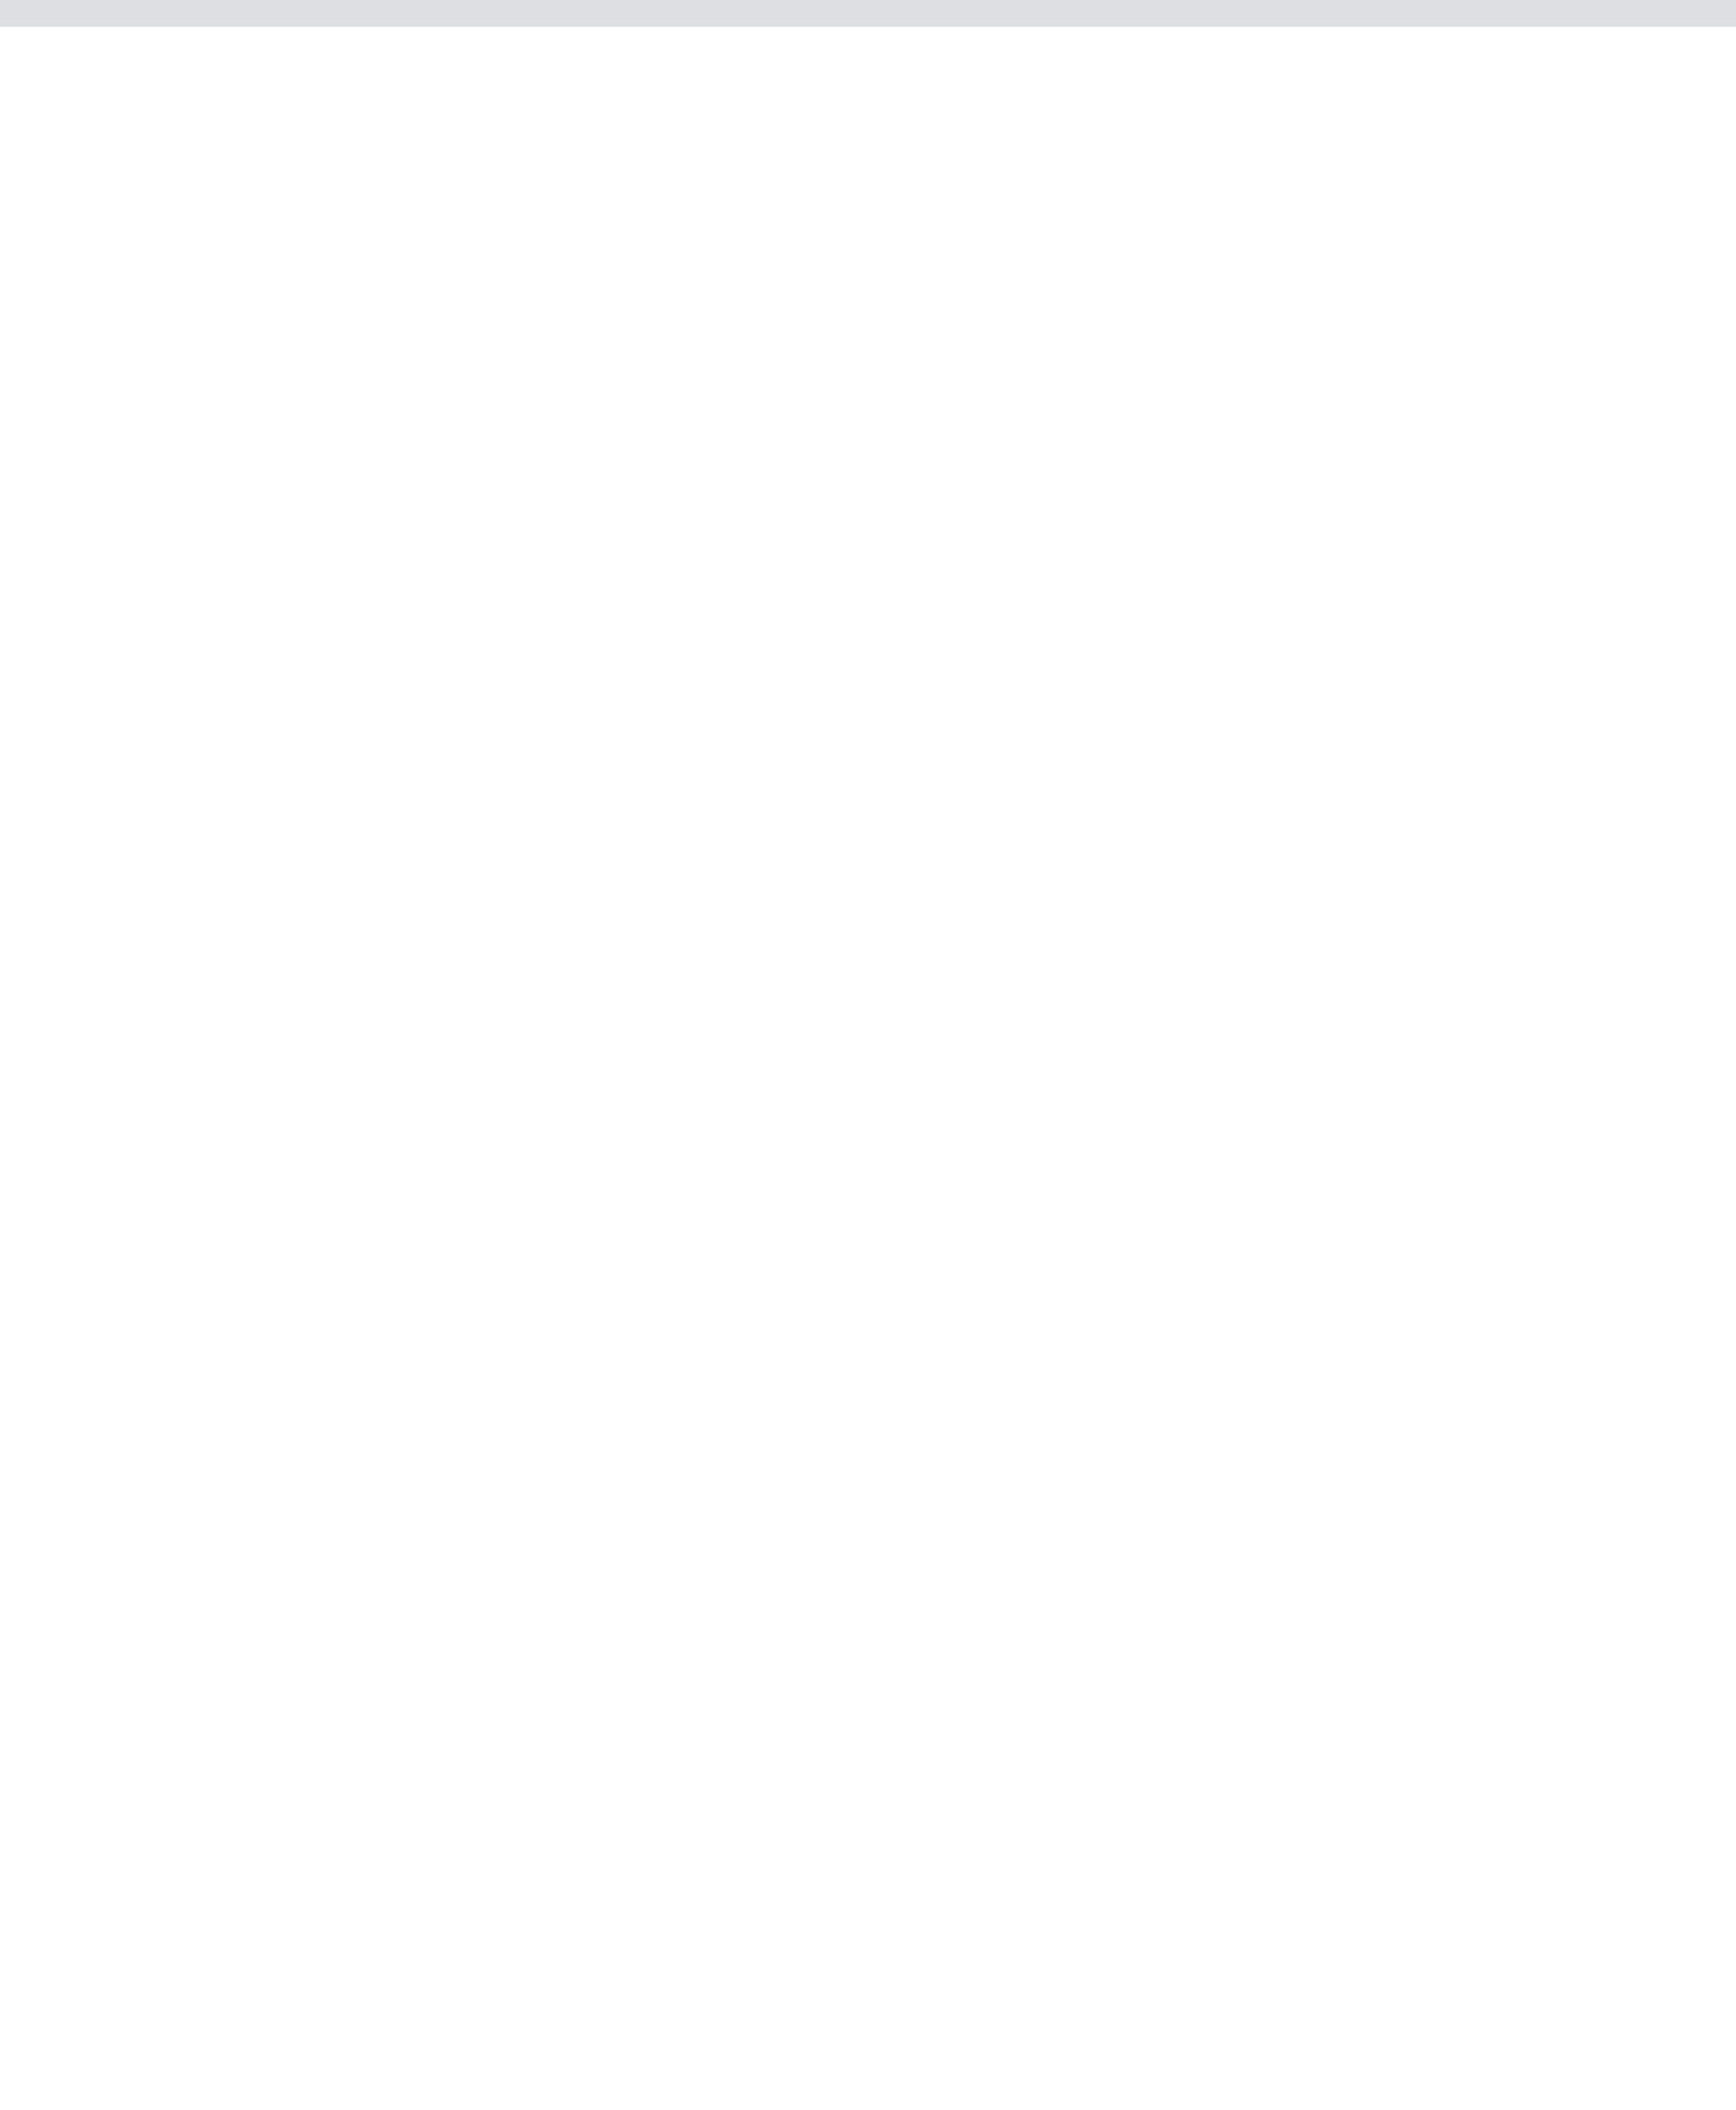
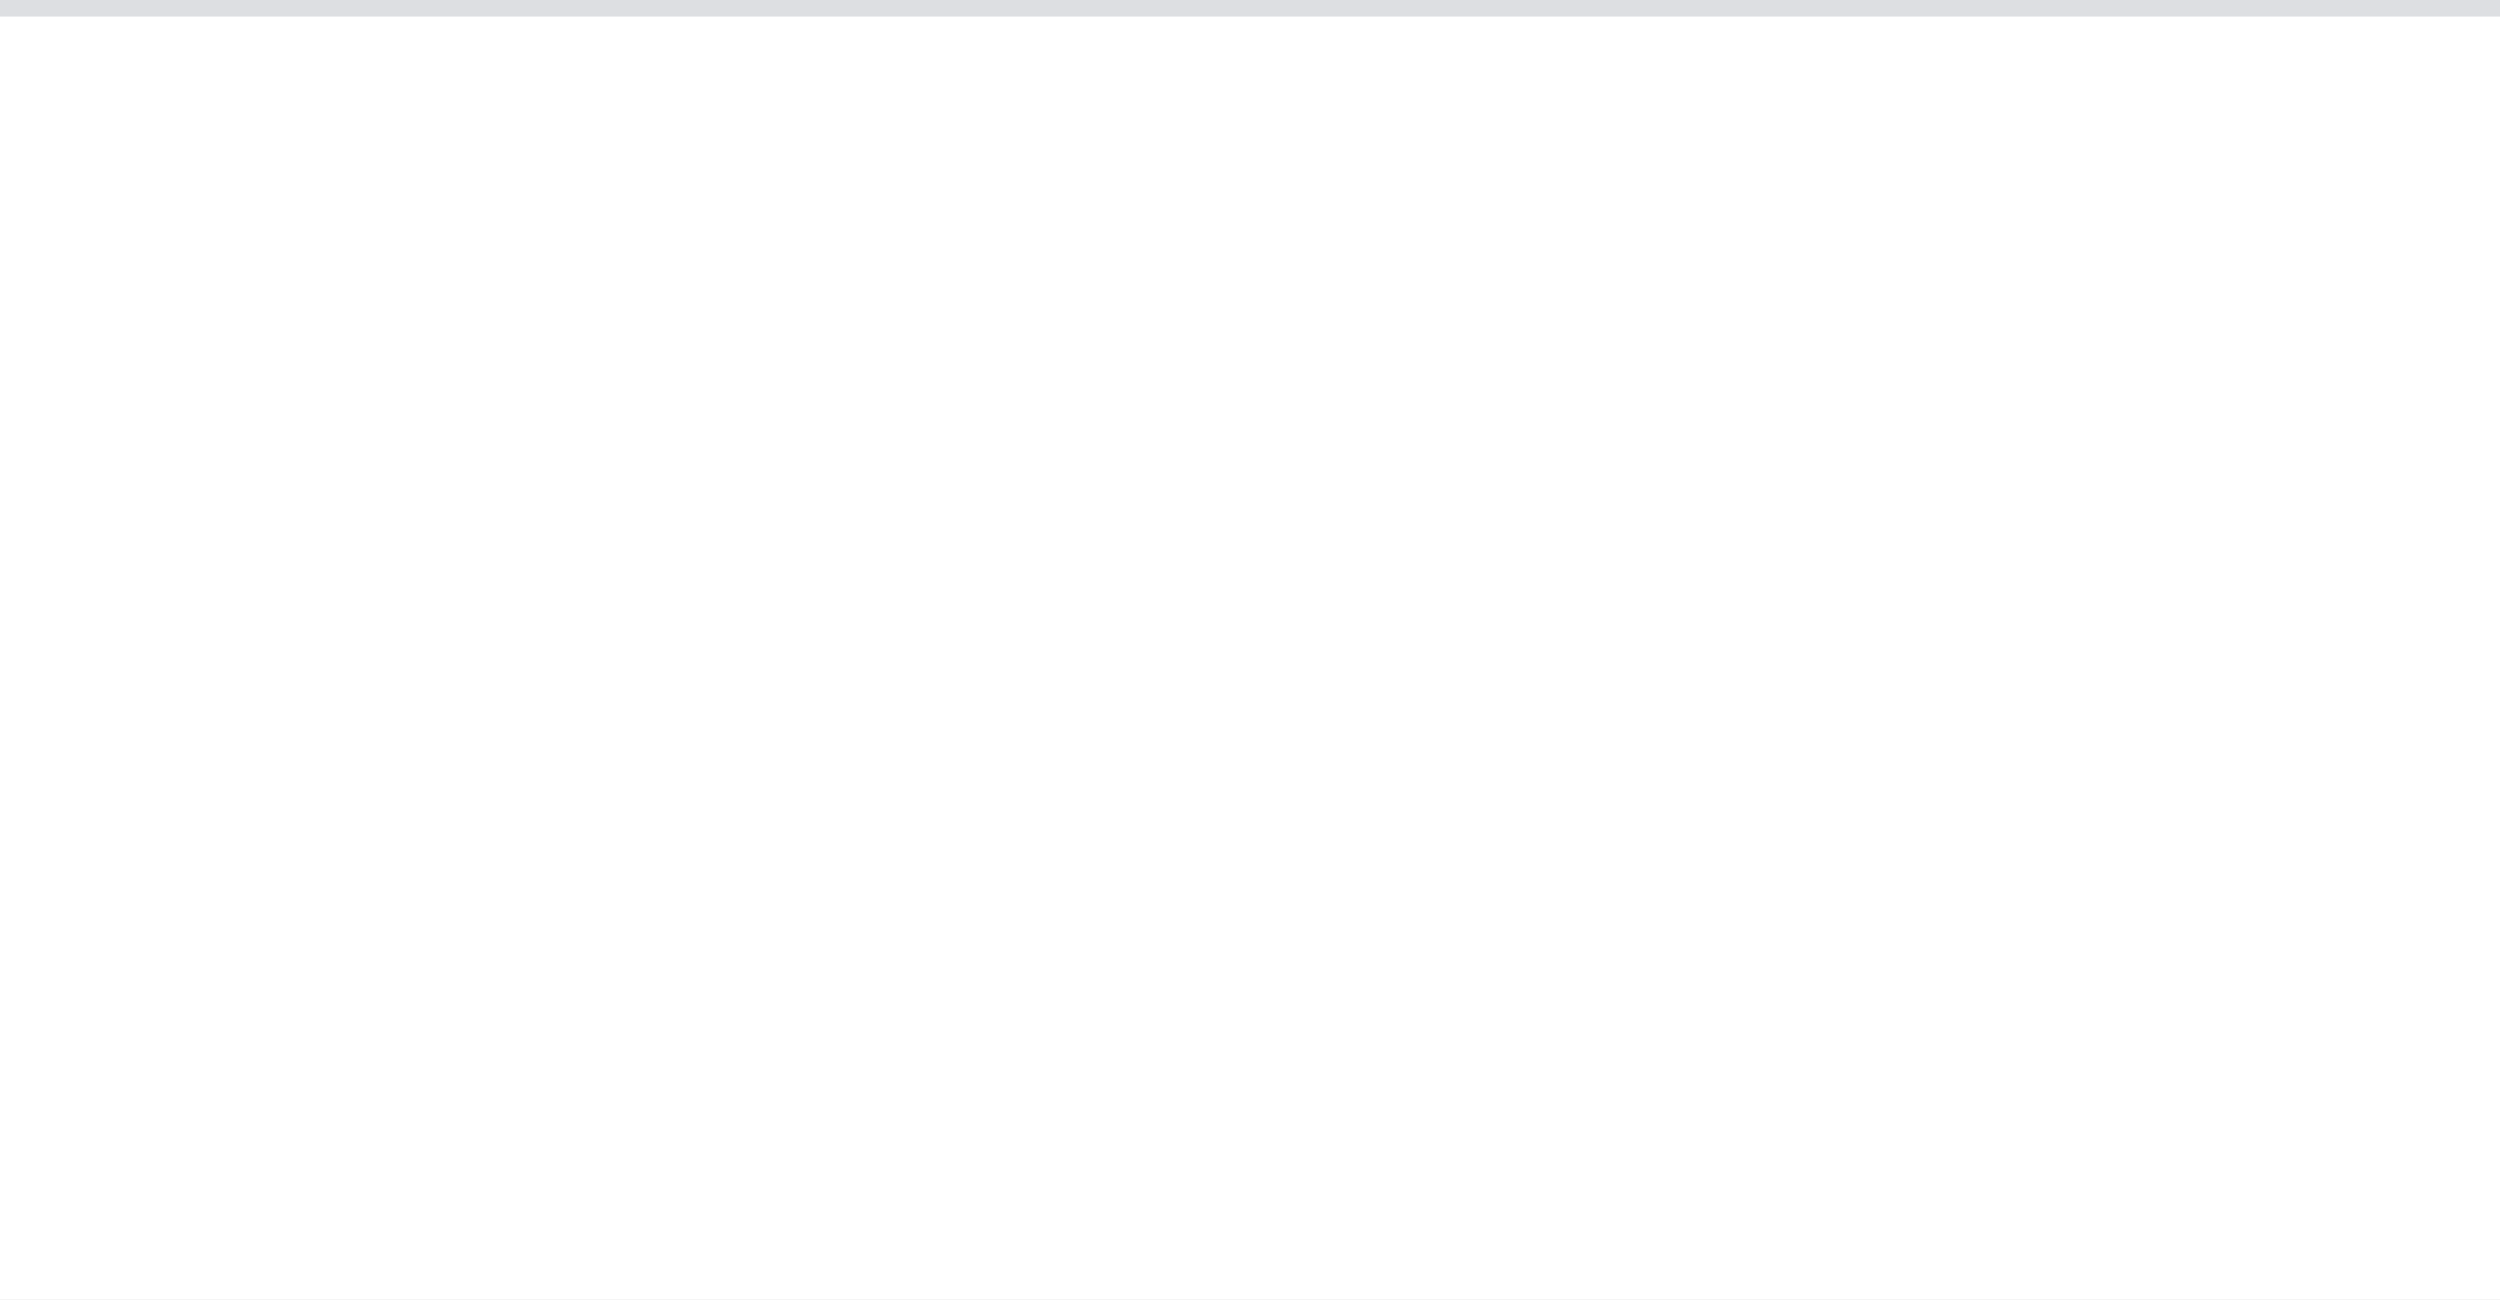
- <svg xmlns="http://www.w3.org/2000/svg" version="1.1" width="65px" height="79px">
-   <g transform="matrix(1 0 0 1 -169 -257 )">
-     <path d="M 169 258  L 234 258  L 234 336  L 169 336  L 169 258  Z " fill-rule="nonzero" fill="#ffffff" stroke="none" />
-     <path d="M 169 257.5  L 234 257.5  " stroke-width="1" stroke="#dadce0" fill="none" stroke-opacity="0.867" />
+ <svg xmlns="http://www.w3.org/2000/svg" version="1.1" width="152px" height="79px">
+   <g transform="matrix(1 0 0 1 -17 -257 )">
+     <path d="M 17 258  L 169 258  L 169 336  L 17 336  L 17 258  Z " fill-rule="nonzero" fill="#ffffff" stroke="none" />
+     <path d="M 17 257.5  L 169 257.5  " stroke-width="1" stroke="#dadce0" fill="none" stroke-opacity="0.867" />
  </g>
</svg>
